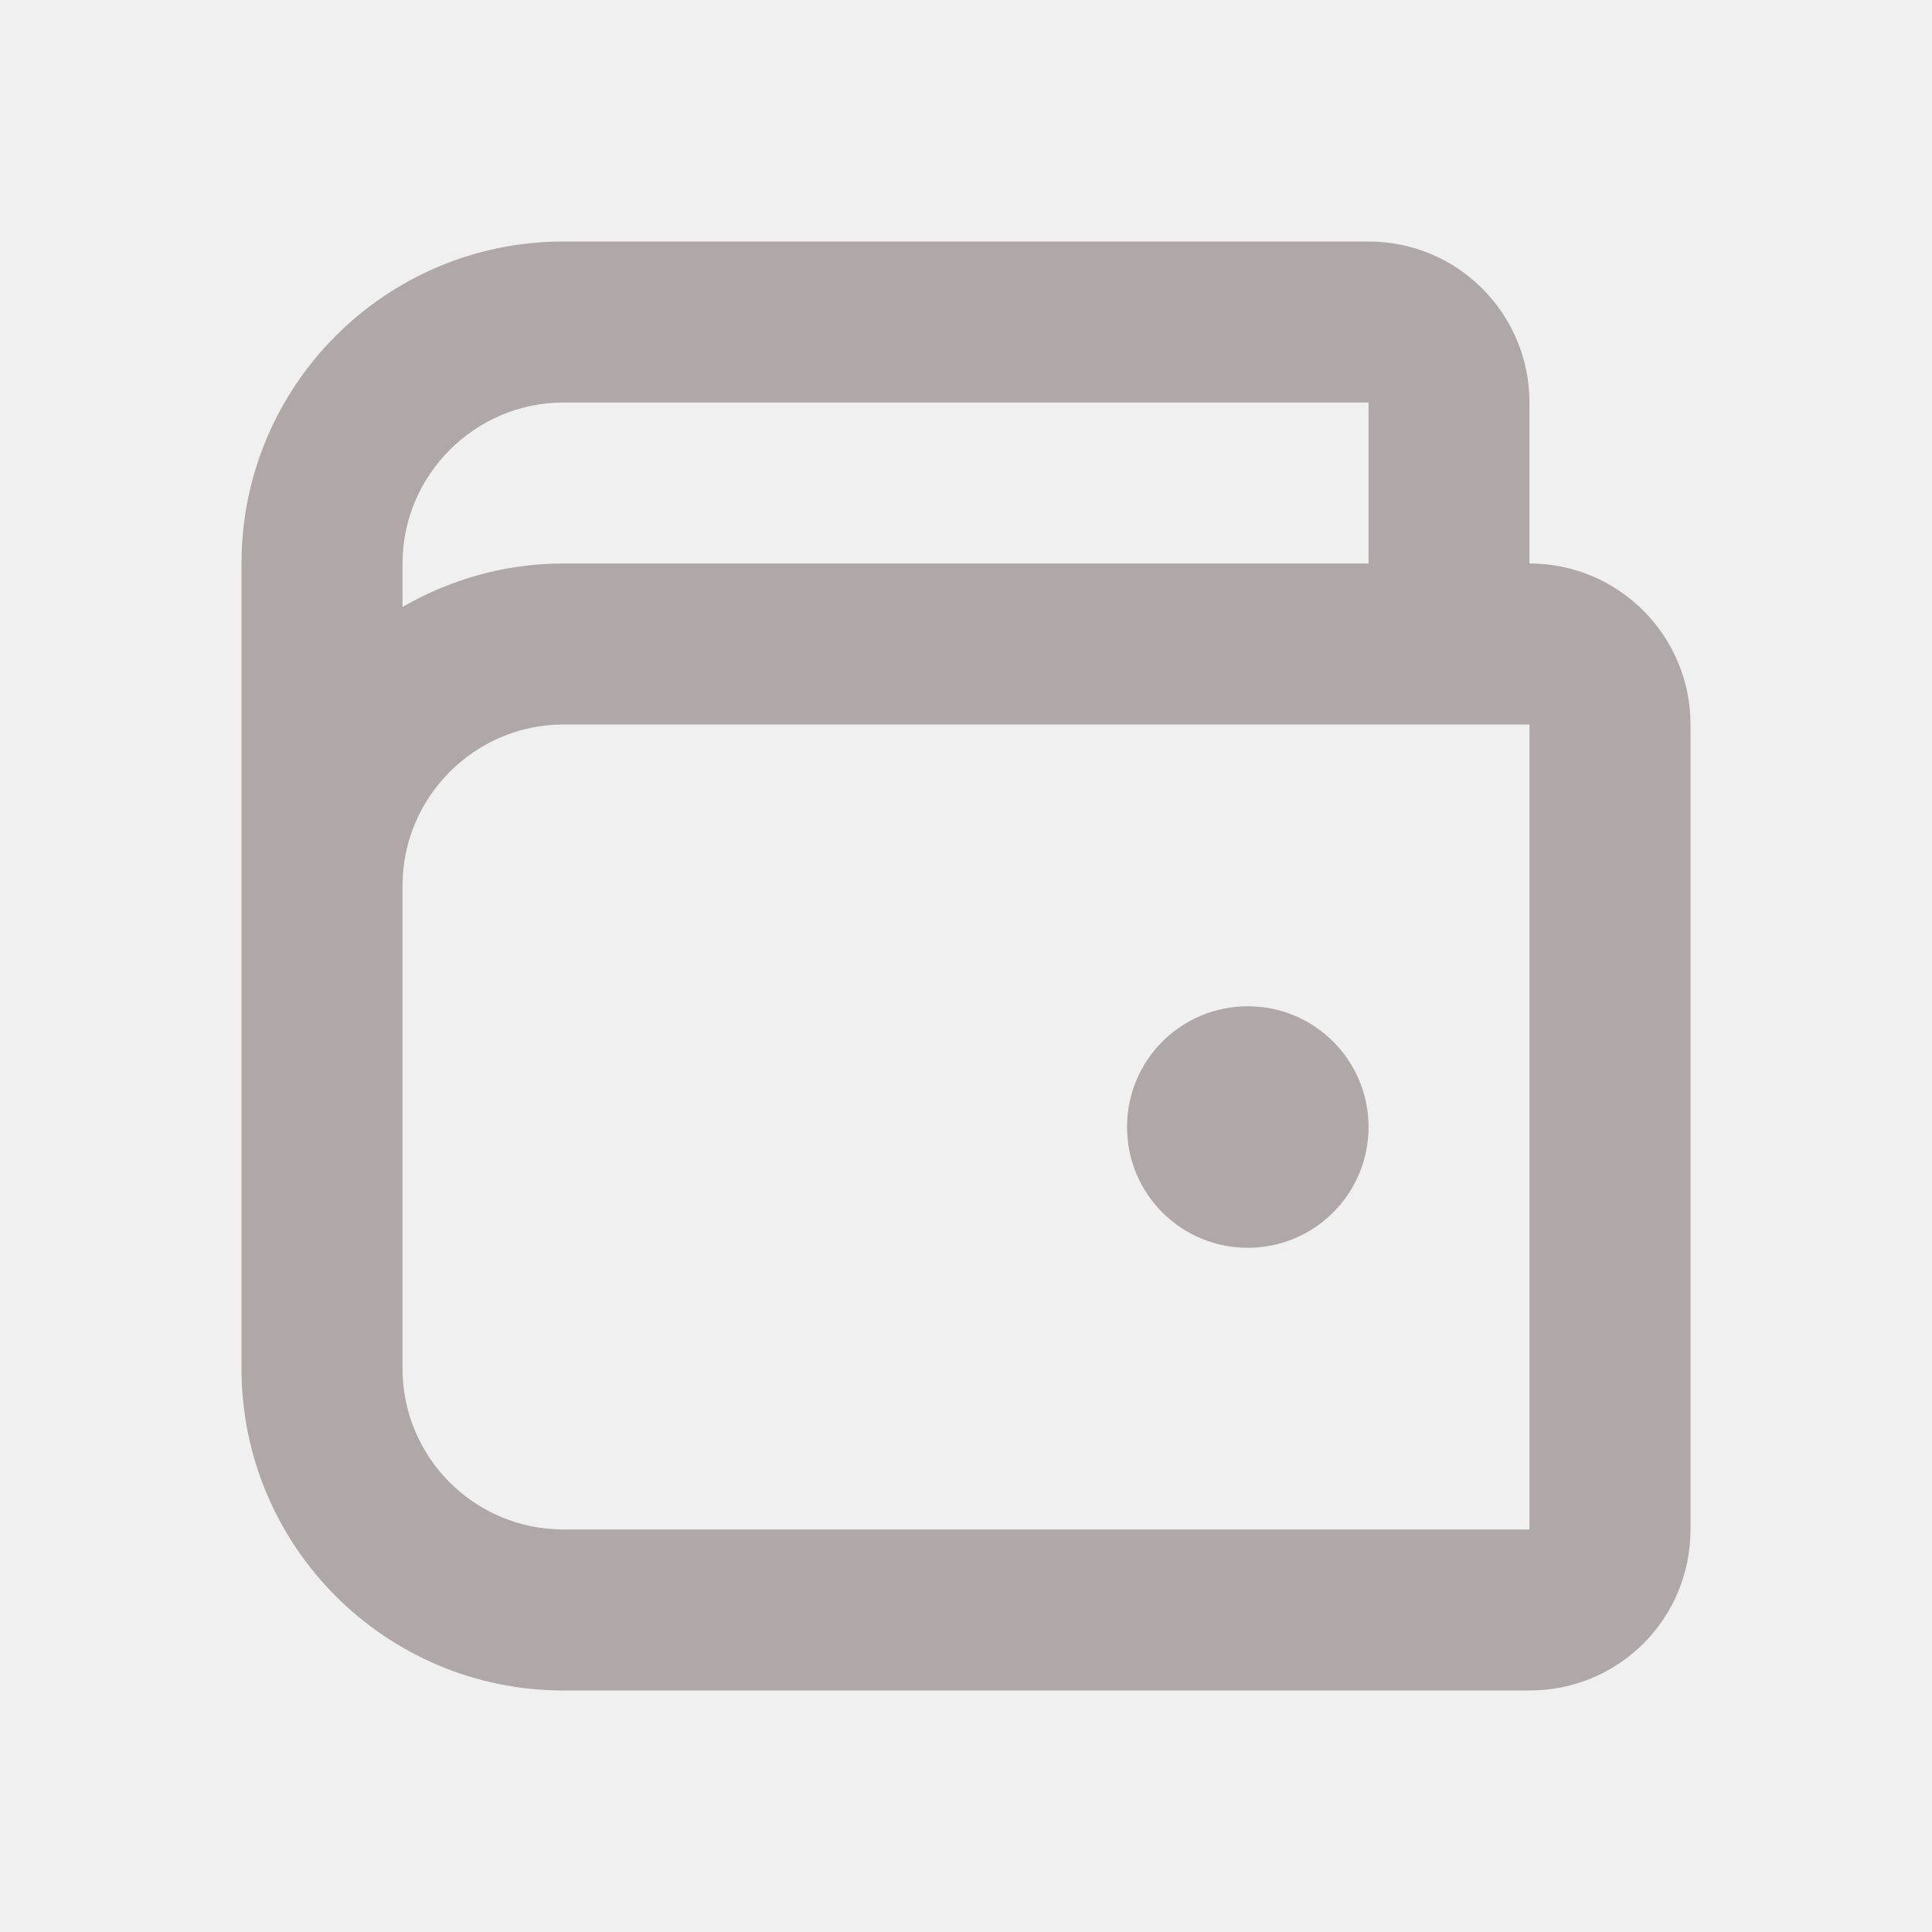
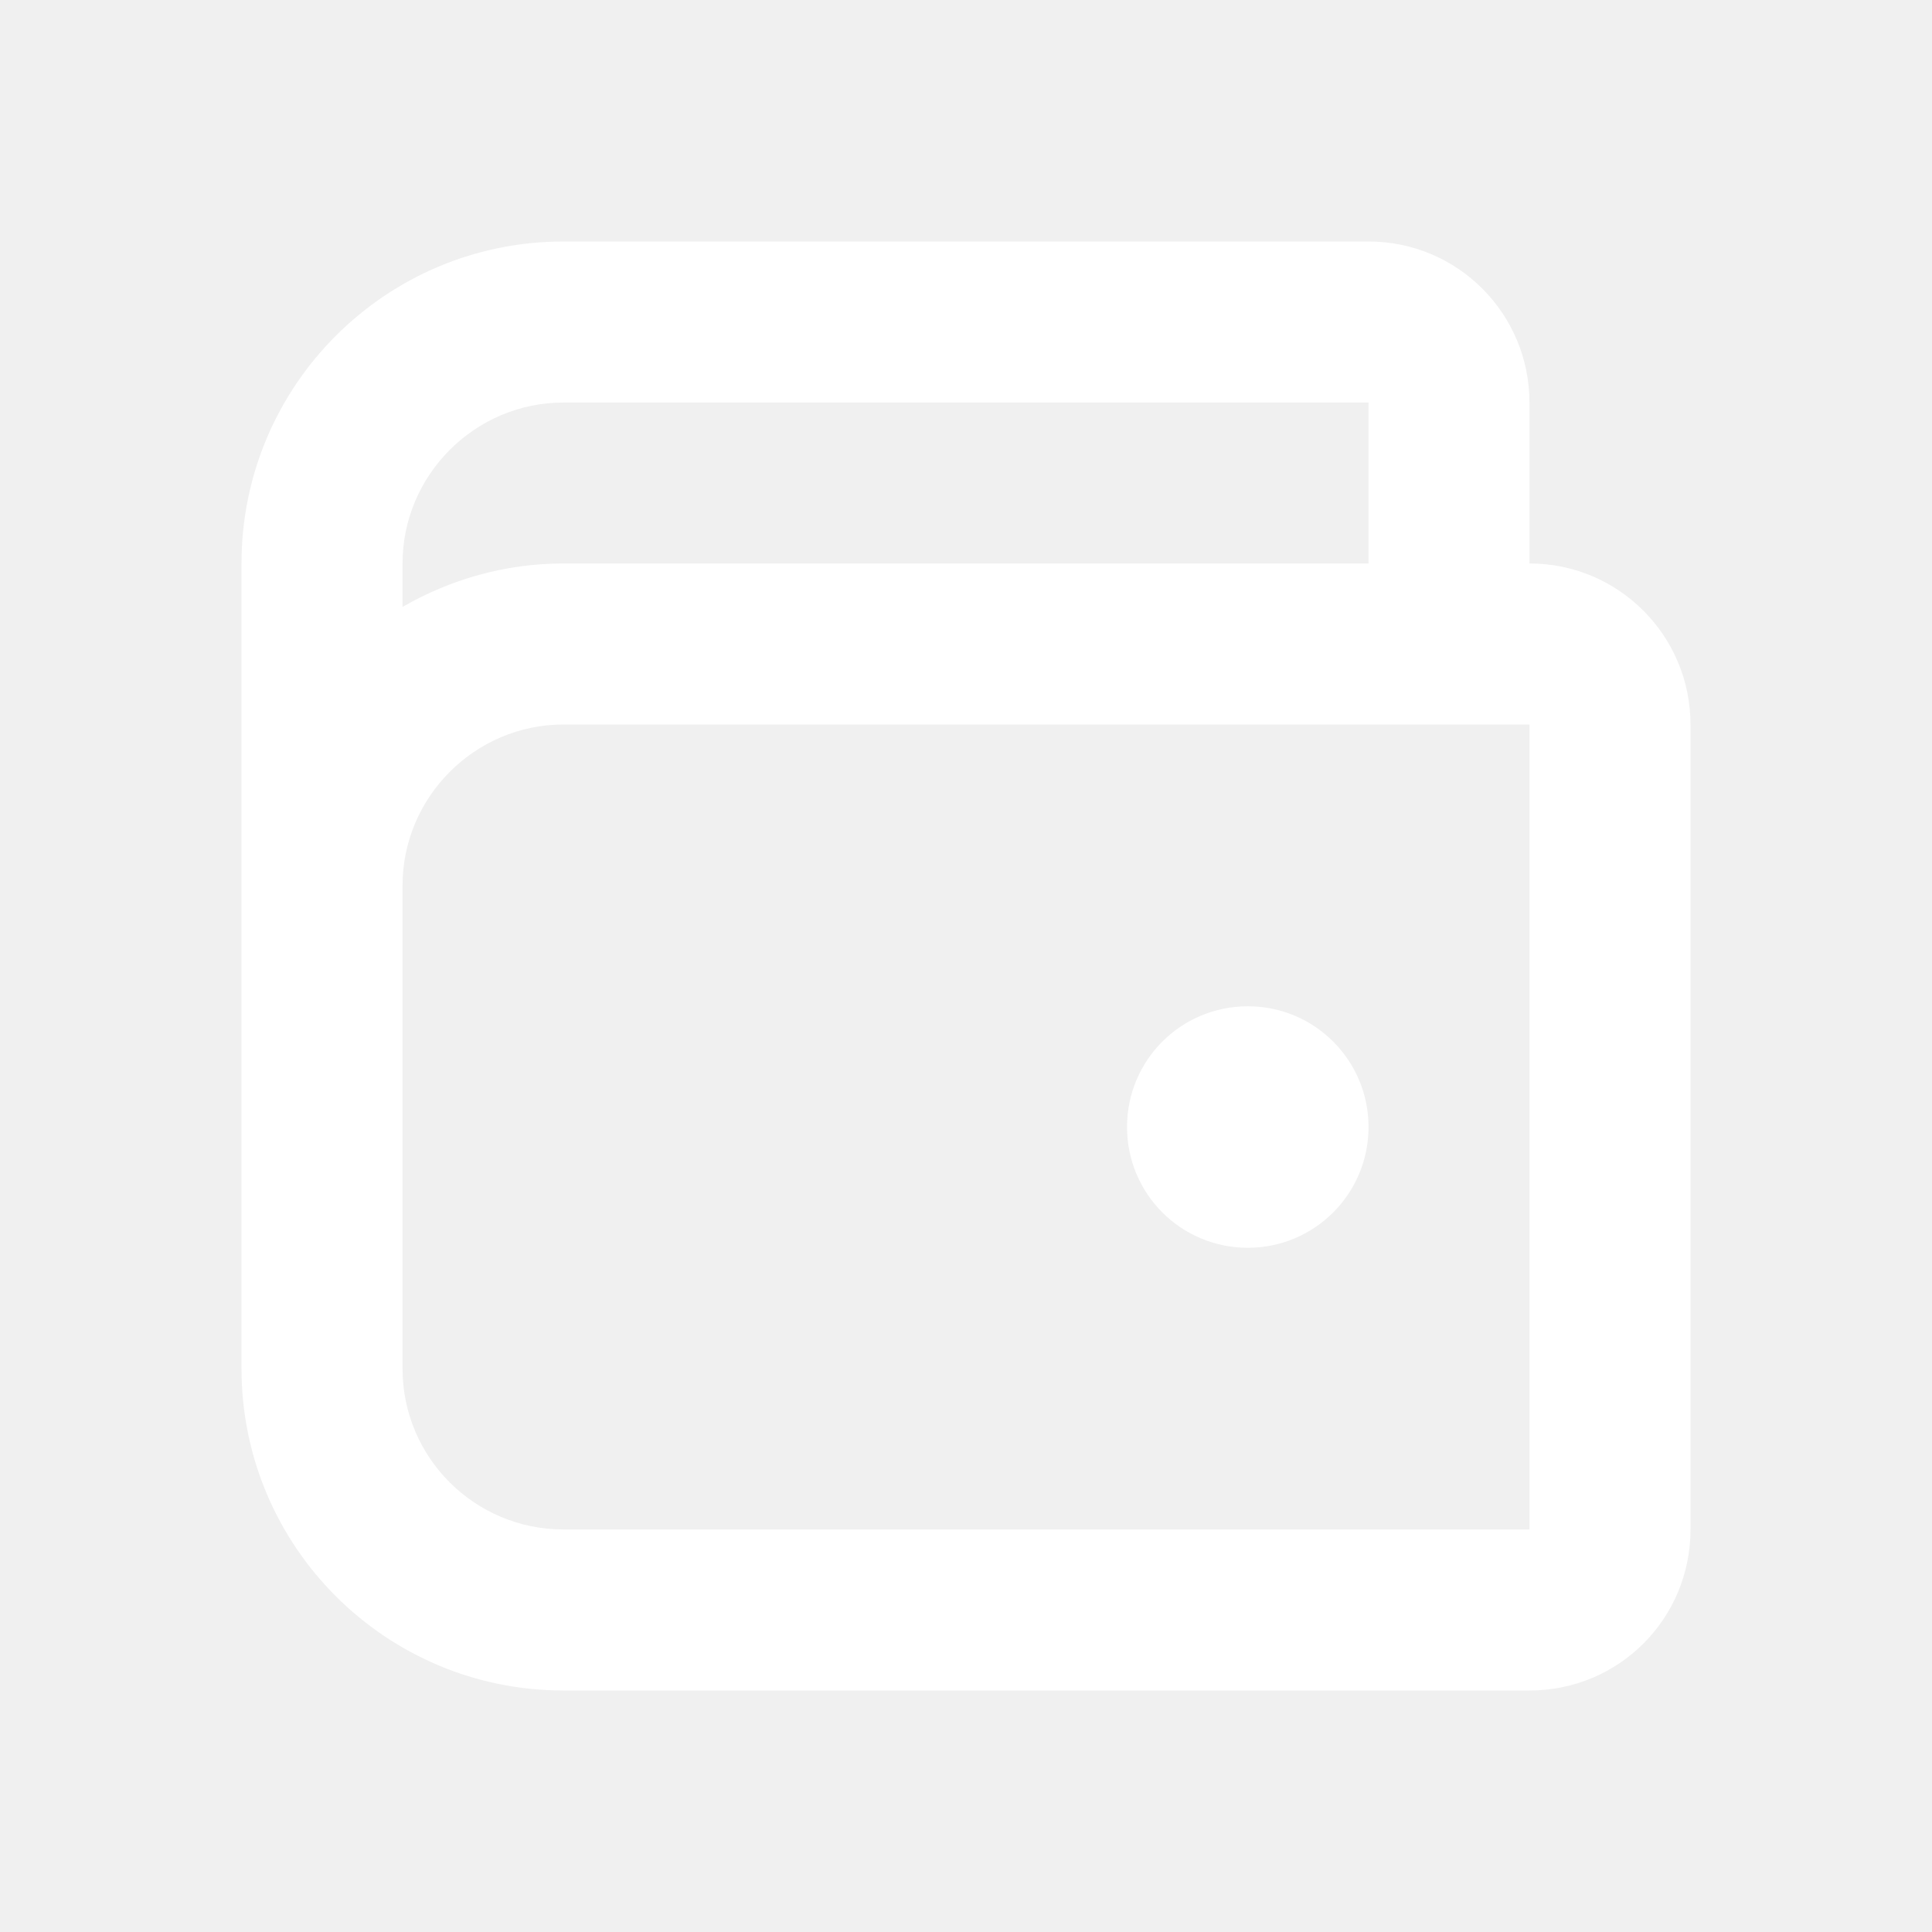
<svg xmlns="http://www.w3.org/2000/svg" width="20" height="20" viewBox="0 0 20 20" fill="none">
-   <path d="M12.917 12.917C13.608 12.917 14.167 12.358 14.167 11.667C14.167 10.975 13.608 10.417 12.917 10.417C12.225 10.417 11.667 10.975 11.667 11.667C11.667 12.358 12.225 12.917 12.917 12.917ZM5.833 2.5H14.167C15.092 2.5 15.833 3.25 15.833 4.167V5.833C16.758 5.833 17.5 6.583 17.5 7.5V15.833C17.5 16.758 16.758 17.5 15.833 17.5H5.833C3.992 17.5 2.5 16.008 2.5 14.167V5.833C2.5 3.992 3.992 2.5 5.833 2.5ZM14.167 5.833V4.167H5.833C4.917 4.167 4.167 4.917 4.167 5.833V6.283C4.658 6 5.225 5.833 5.833 5.833H14.167ZM4.167 14.167C4.167 15.092 4.917 15.833 5.833 15.833H15.833V7.5H5.833C4.917 7.5 4.167 8.25 4.167 9.167V14.167Z" fill="#B0A8A8" />
+   <path d="M12.917 12.917C13.608 12.917 14.167 12.358 14.167 11.667C14.167 10.975 13.608 10.417 12.917 10.417C12.225 10.417 11.667 10.975 11.667 11.667C11.667 12.358 12.225 12.917 12.917 12.917ZM5.833 2.5H14.167C15.092 2.5 15.833 3.25 15.833 4.167V5.833C16.758 5.833 17.5 6.583 17.5 7.5V15.833C17.5 16.758 16.758 17.5 15.833 17.5H5.833C3.992 17.5 2.5 16.008 2.5 14.167V5.833C2.5 3.992 3.992 2.5 5.833 2.5ZM14.167 5.833V4.167H5.833C4.917 4.167 4.167 4.917 4.167 5.833V6.283C4.658 6 5.225 5.833 5.833 5.833H14.167ZM4.167 14.167C4.167 15.092 4.917 15.833 5.833 15.833H15.833V7.5H5.833C4.917 7.5 4.167 8.25 4.167 9.167V14.167Z" fill="#ffffff" />
</svg>
